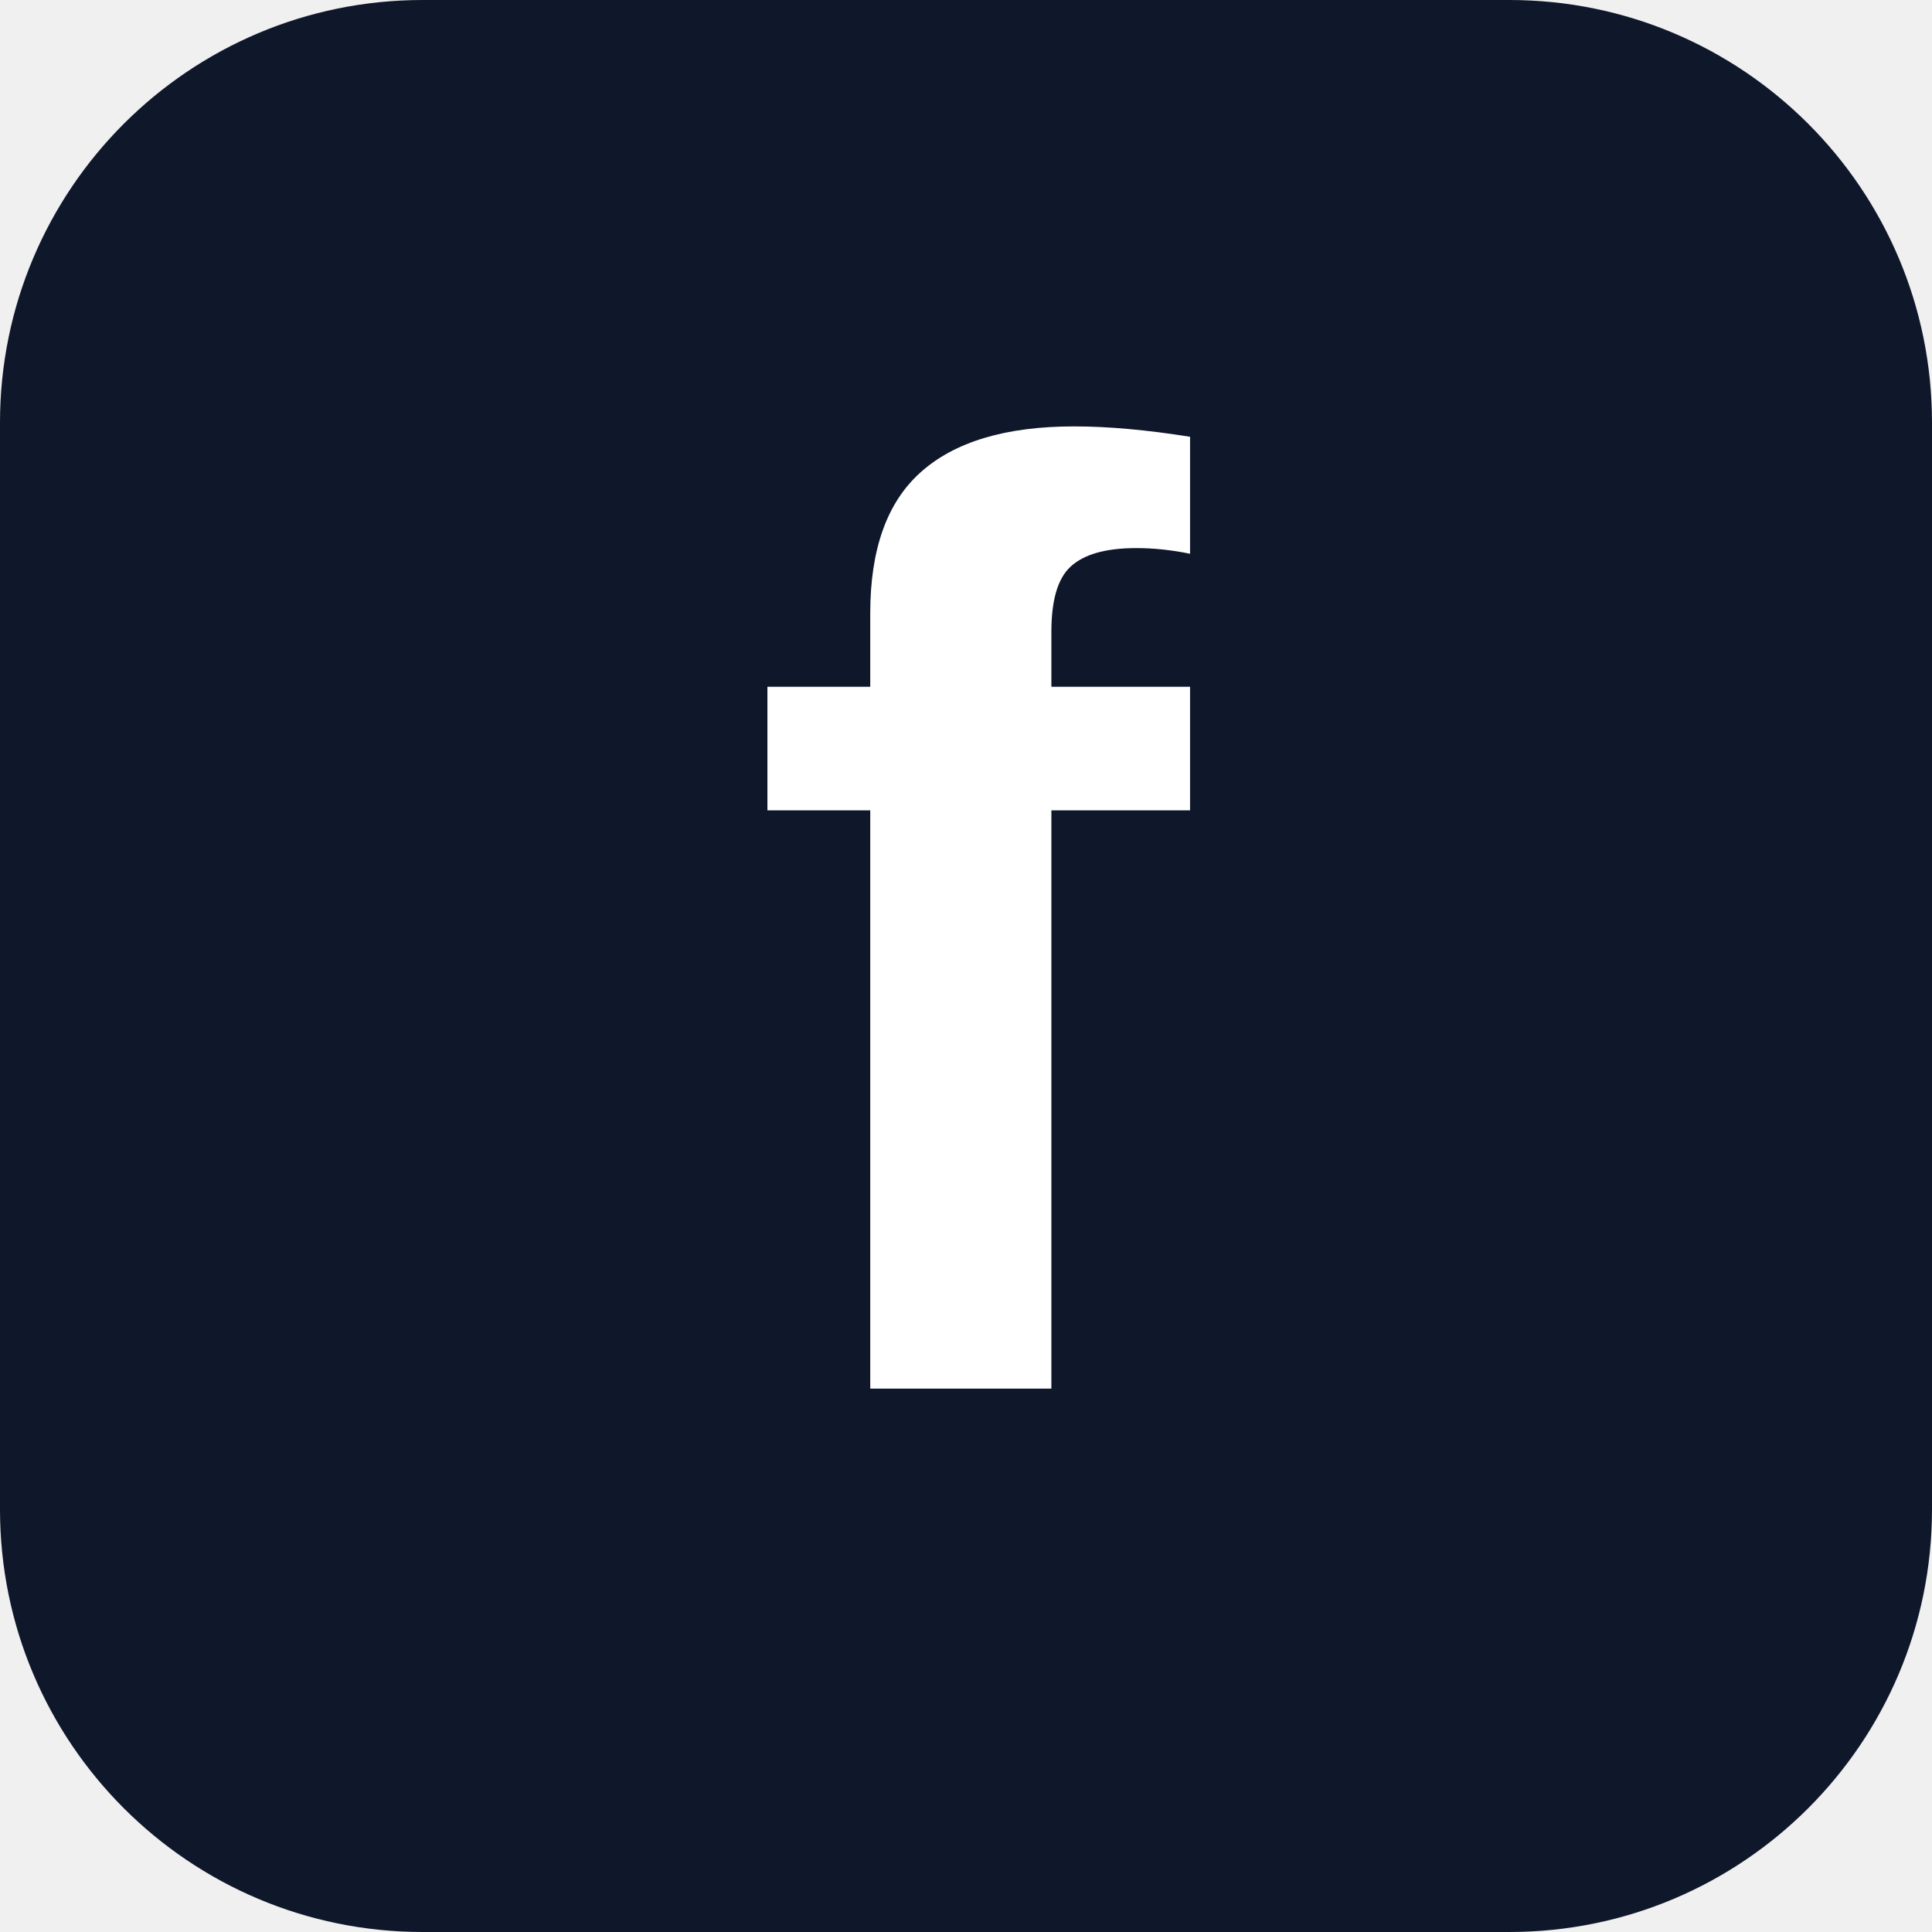
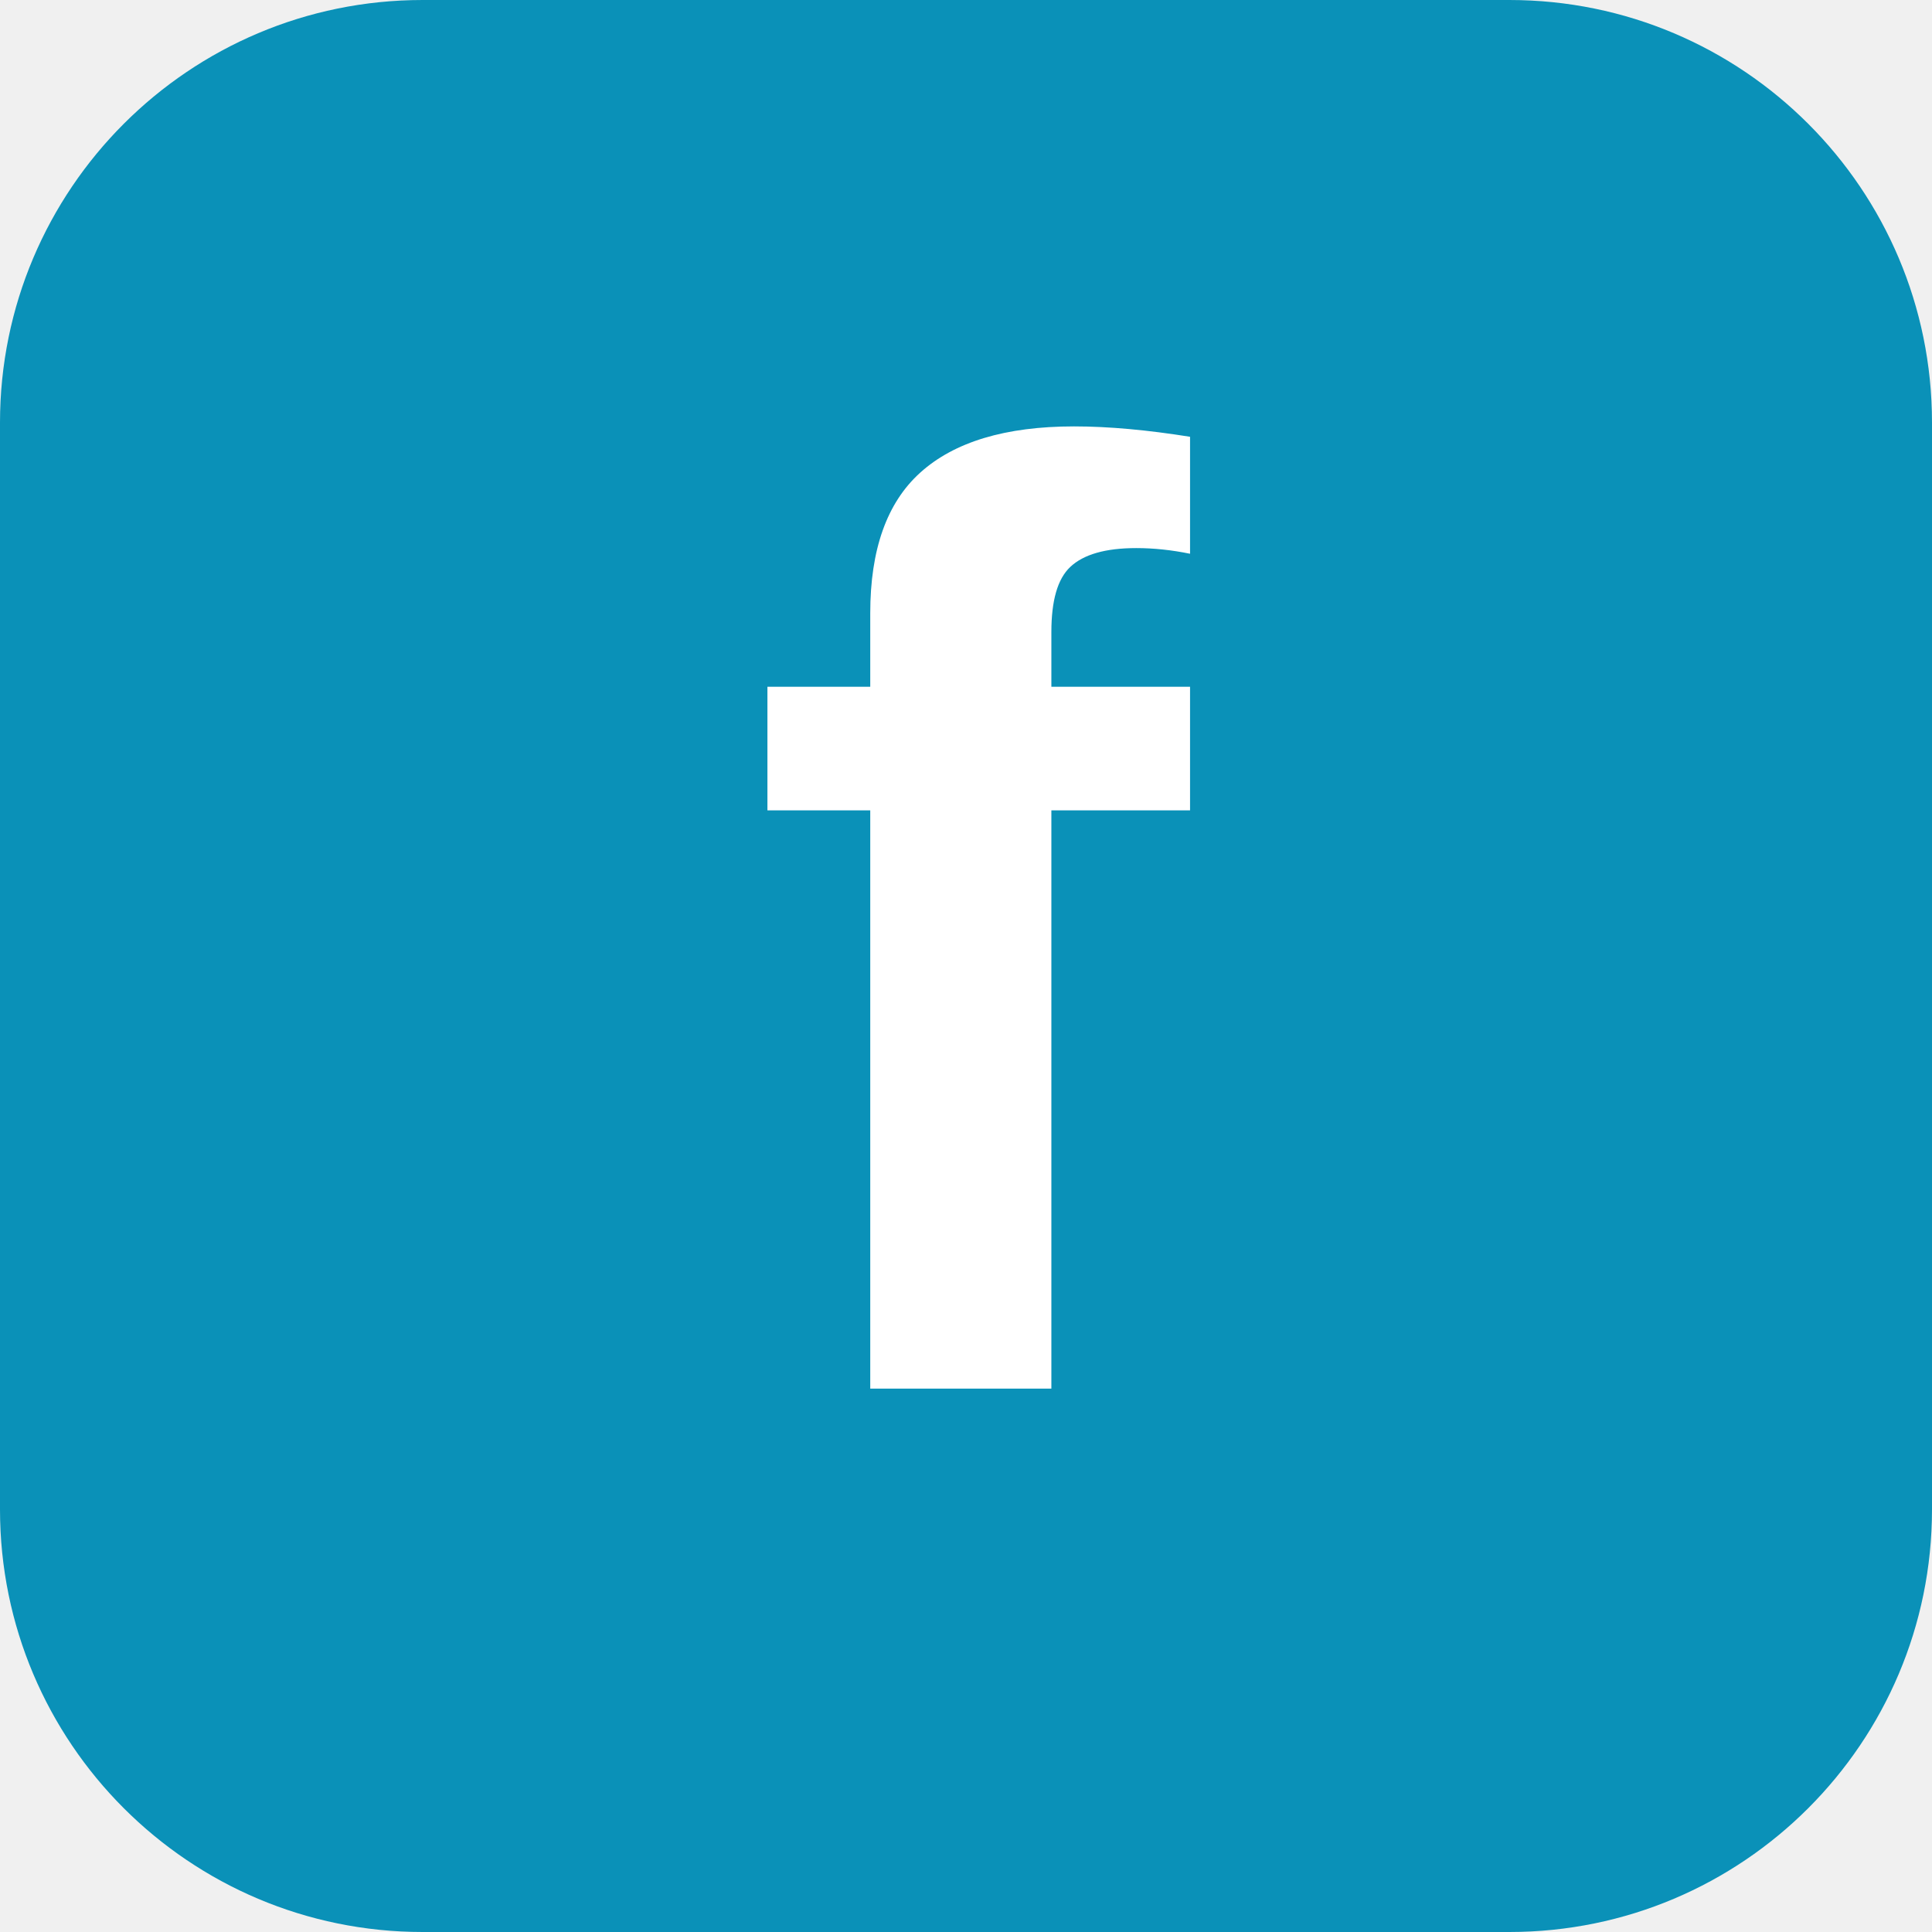
<svg xmlns="http://www.w3.org/2000/svg" viewBox="0 0 32 32">
-   <rect width="32" height="32" rx="7" fill="#0f172a" />
+   <rect width="32" height="32" rx="7" fill="#0a91b8" />
  <text x="16" y="23" font-family="Arial, Helvetica, sans-serif" font-size="22" font-weight="700" text-anchor="middle" fill="#ffffff">f</text>
</svg>
